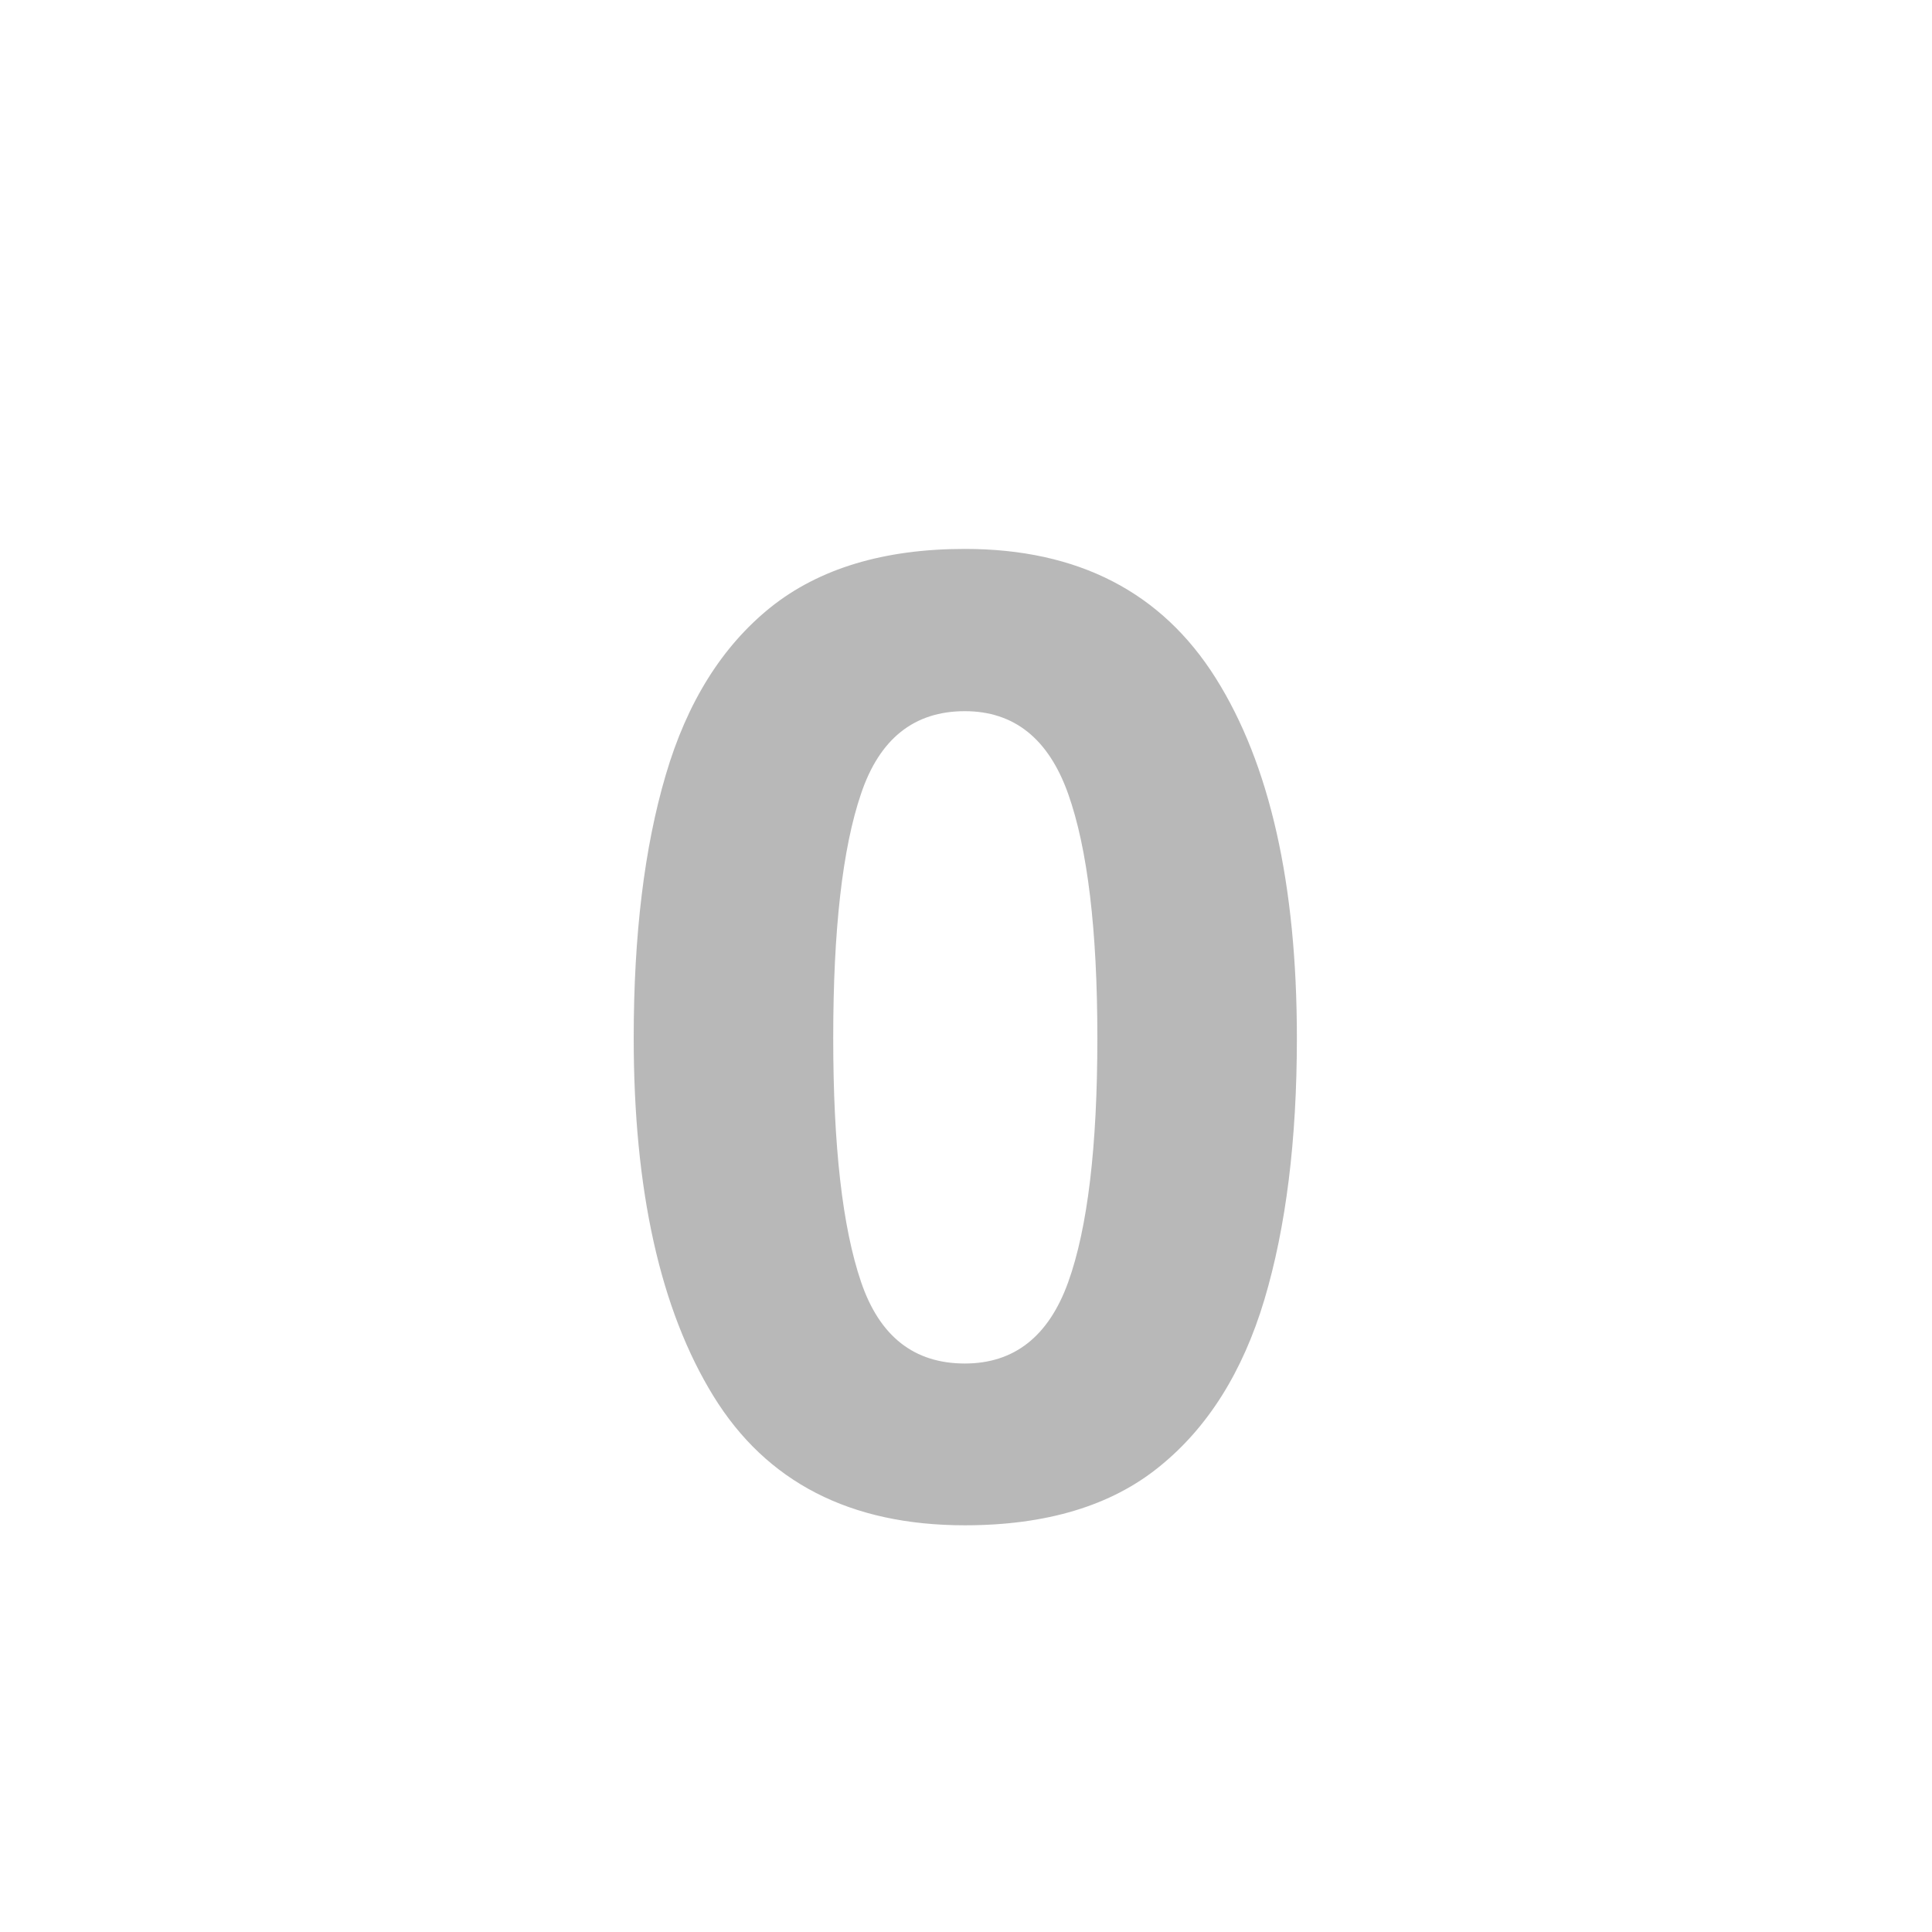
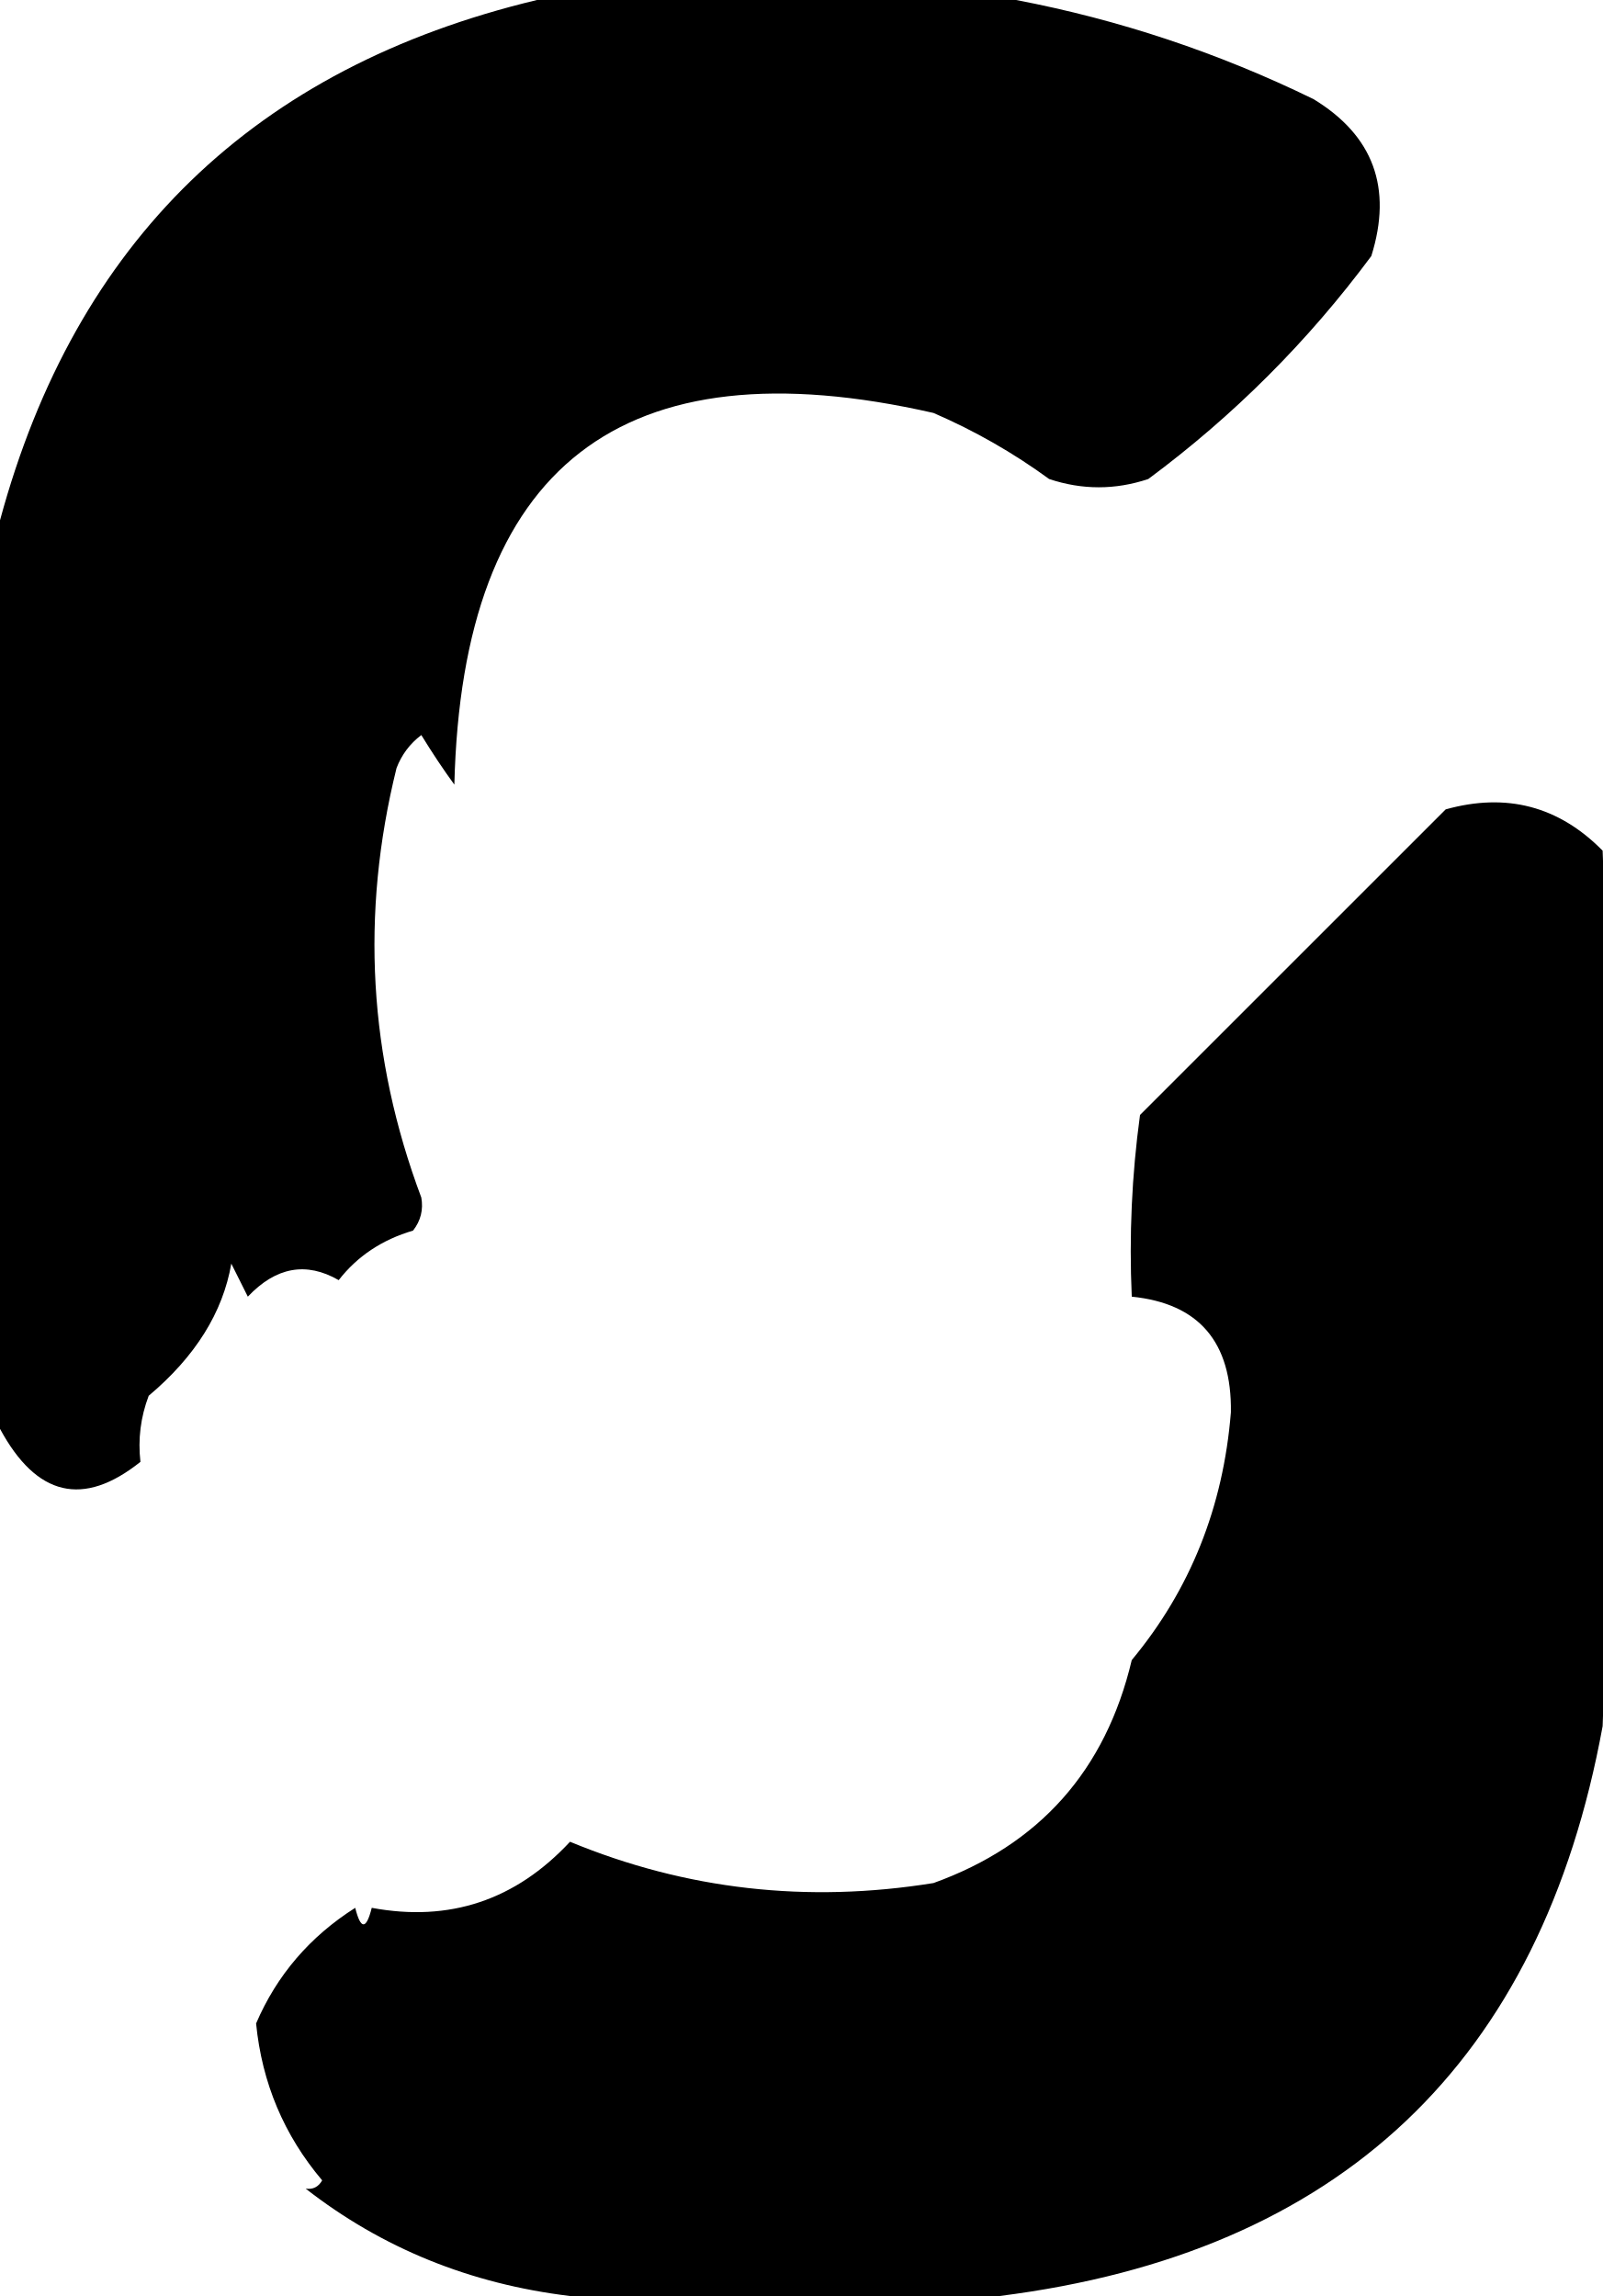
- <svg xmlns="http://www.w3.org/2000/svg" width="64" height="64" viewBox="0 0 64 64">
-   <text x="50%" y="54%" dominant-baseline="middle" text-anchor="middle" font-family="system-ui, sans-serif" font-weight="800" font-size="44" fill="#73737380">0</text>
+ <svg xmlns="http://www.w3.org/2000/svg" viewBox="79 58 97 139" fill="currentColor">
+   <path d="M106.5 105.5C105.842 104.602 105.176 103.602 104.5 102.5C103.808 103.025 103.308 103.692 103 104.5C100.811 113.334 101.311 122 104.5 130.5C104.631 131.239 104.464 131.906 104 132.5C102.122 133.053 100.622 134.053 99.5 135.5C97.533 134.368 95.7 134.701 94 136.5C93.667 135.833 93.333 135.167 93 134.5C92.488 137.459 90.822 140.125 88 142.5C87.51 143.793 87.343 145.127 87.5 146.5C84.042 149.263 81.209 148.596 79 144.5C78.333 126.167 78.333 107.833 79 89.5C83.575 72.592 94.408 62.092 111.5 58C121.167 57.333 130.833 57.333 140.5 58C146.75 59.194 152.75 61.194 158.5 64C162.125 66.206 163.292 69.373 162 73.5C158.167 78.667 153.667 83.167 148.5 87C146.5 87.667 144.5 87.667 142.5 87C140.33 85.414 137.996 84.08 135.5 83C116.637 78.7 106.97 86.2 106.5 105.5Z" />
+   <path d="M97.5 190.5C97.938 190.565 98.272 190.399 98.5 190C96.189 187.265 94.855 184.099 94.5 180.5C95.757 177.573 97.757 175.239 100.5 173.5C100.833 174.833 101.167 174.833 101.5 173.5C106.203 174.377 110.203 173.043 113.5 169.5C120.516 172.401 127.85 173.234 135.5 172C141.915 169.685 145.915 165.185 147.5 158.5C151.038 154.241 153.038 149.241 153.5 143.5C153.56 139.244 151.56 136.91 147.5 136.5C147.335 132.818 147.501 129.152 148 125.5C154.167 119.333 160.333 113.167 166.5 107C170.18 105.973 173.347 106.806 176 109.5C176.667 127.167 176.667 144.833 176 162.5C172.267 182.899 160.101 194.399 139.5 197C130.833 197.667 122.167 197.667 113.5 197C107.457 196.271 102.123 194.104 97.5 190.5Z" />
</svg>
